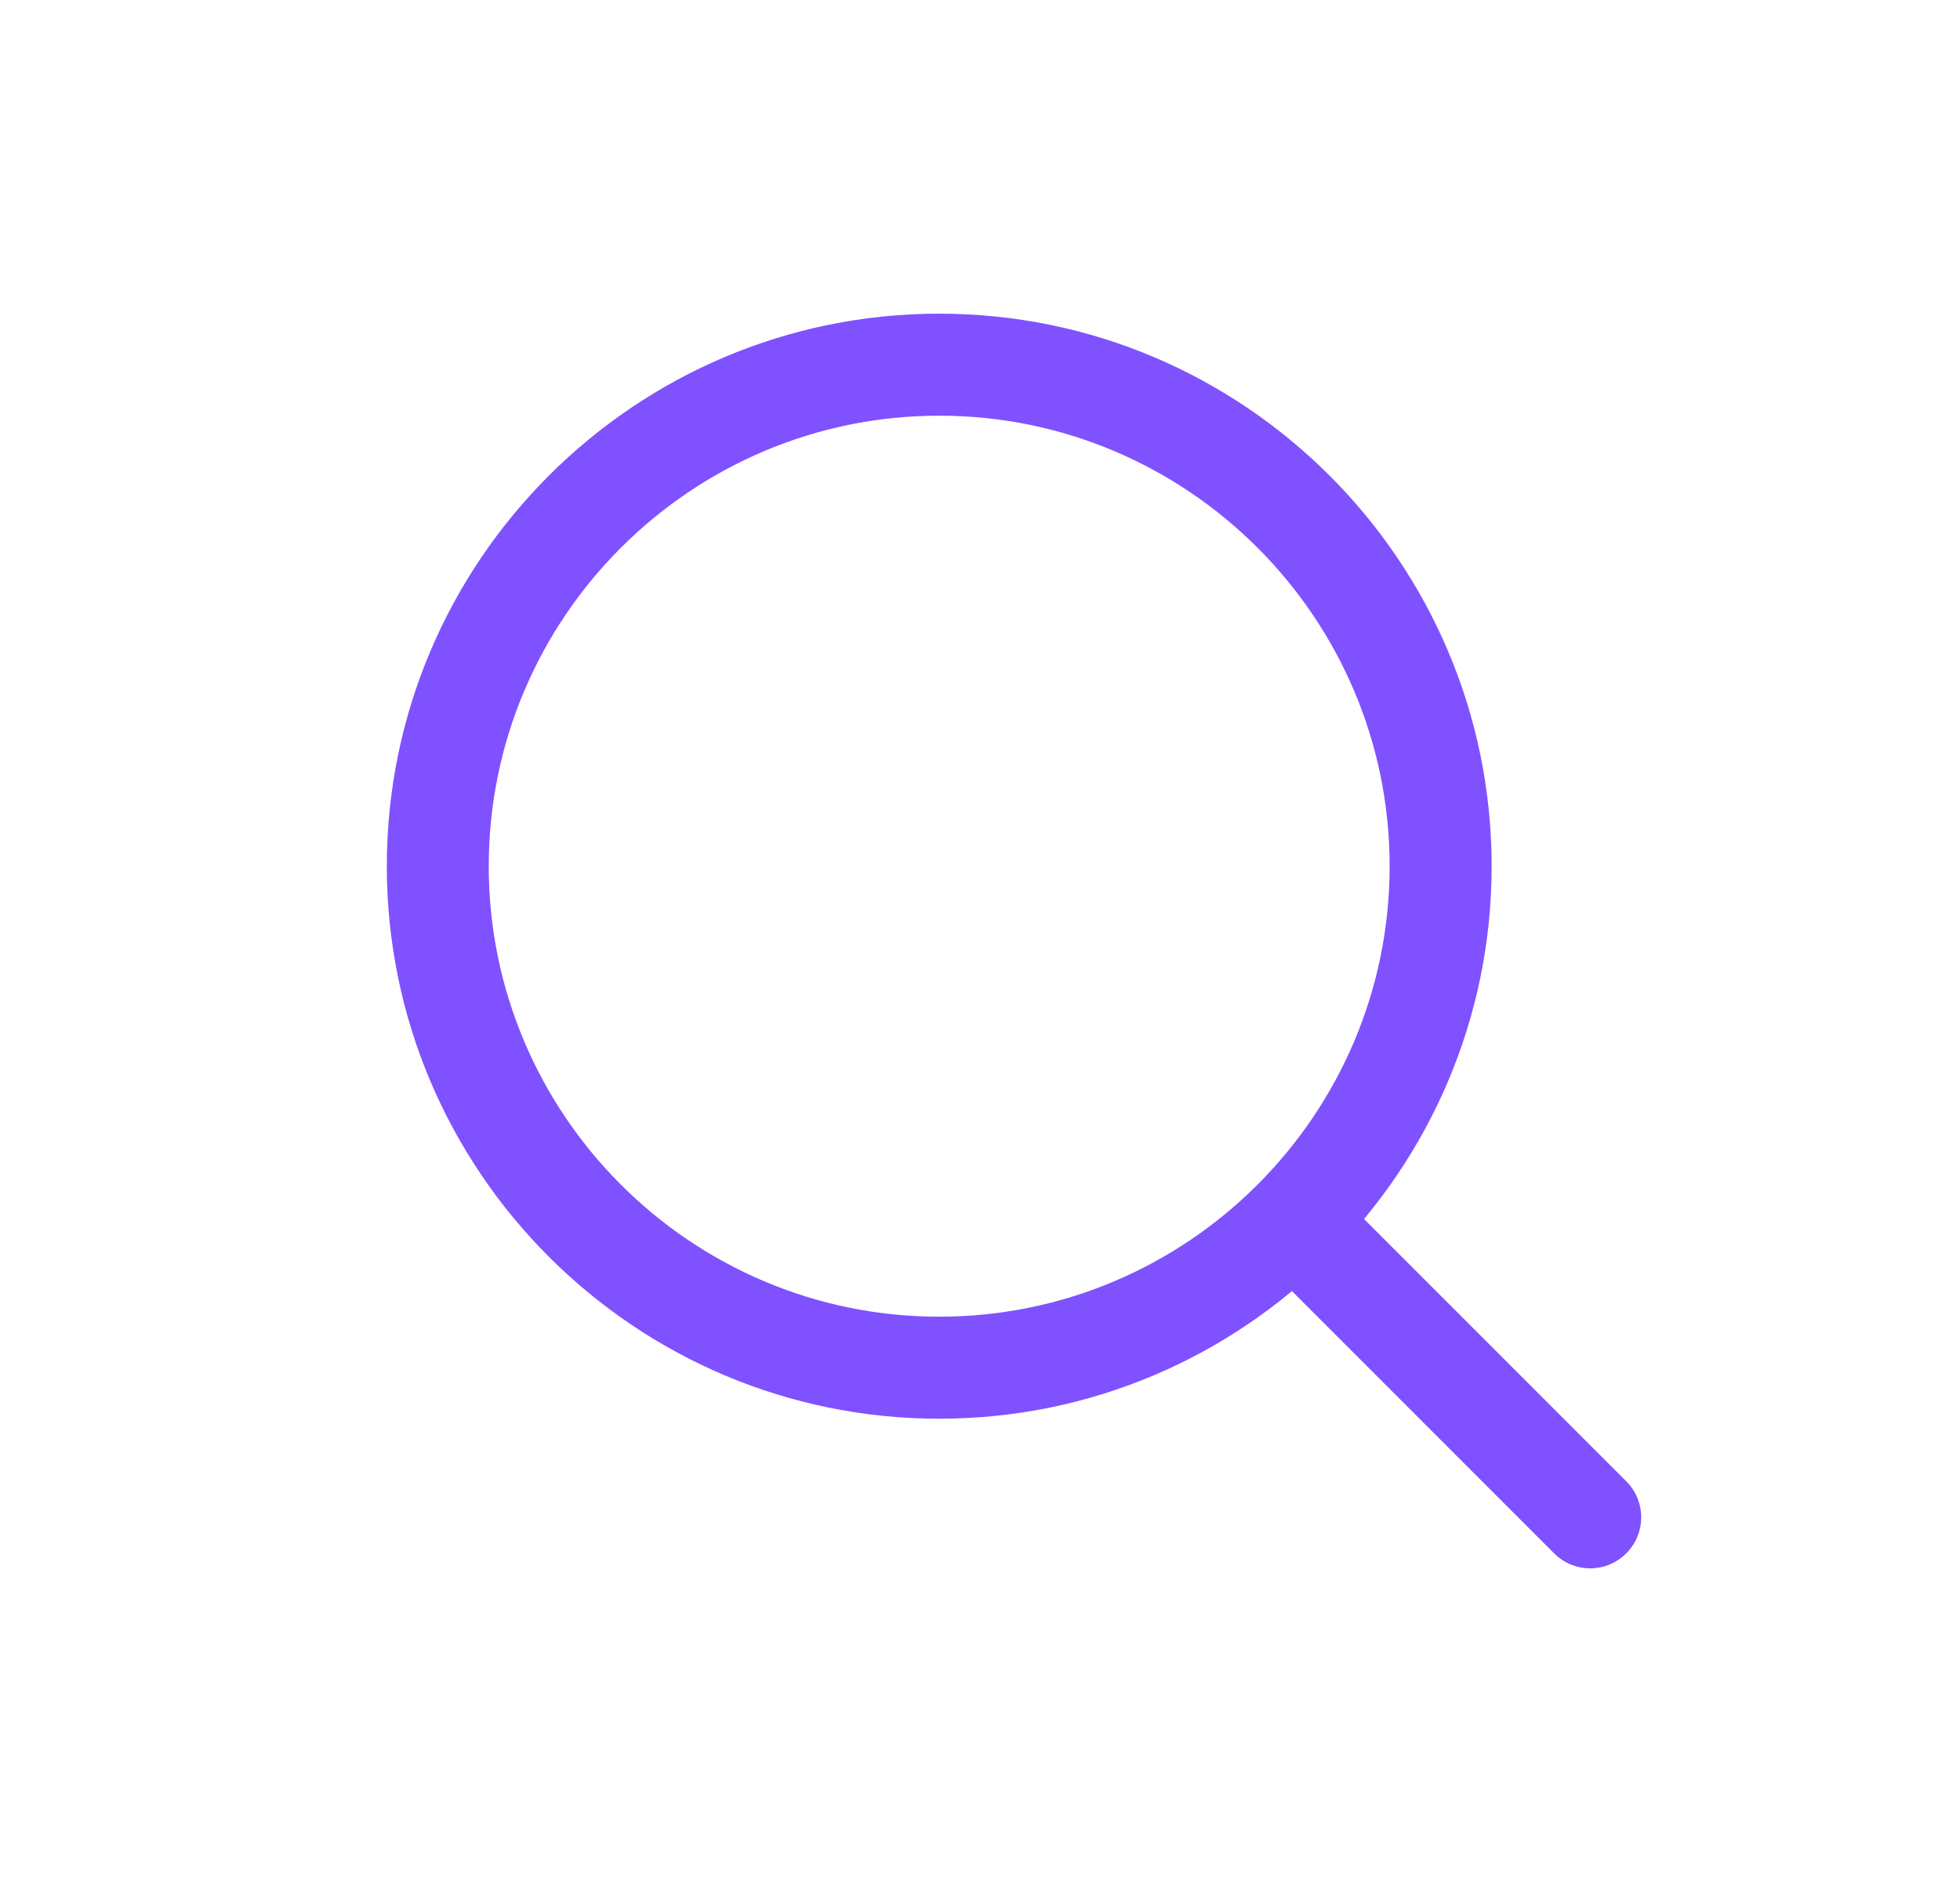
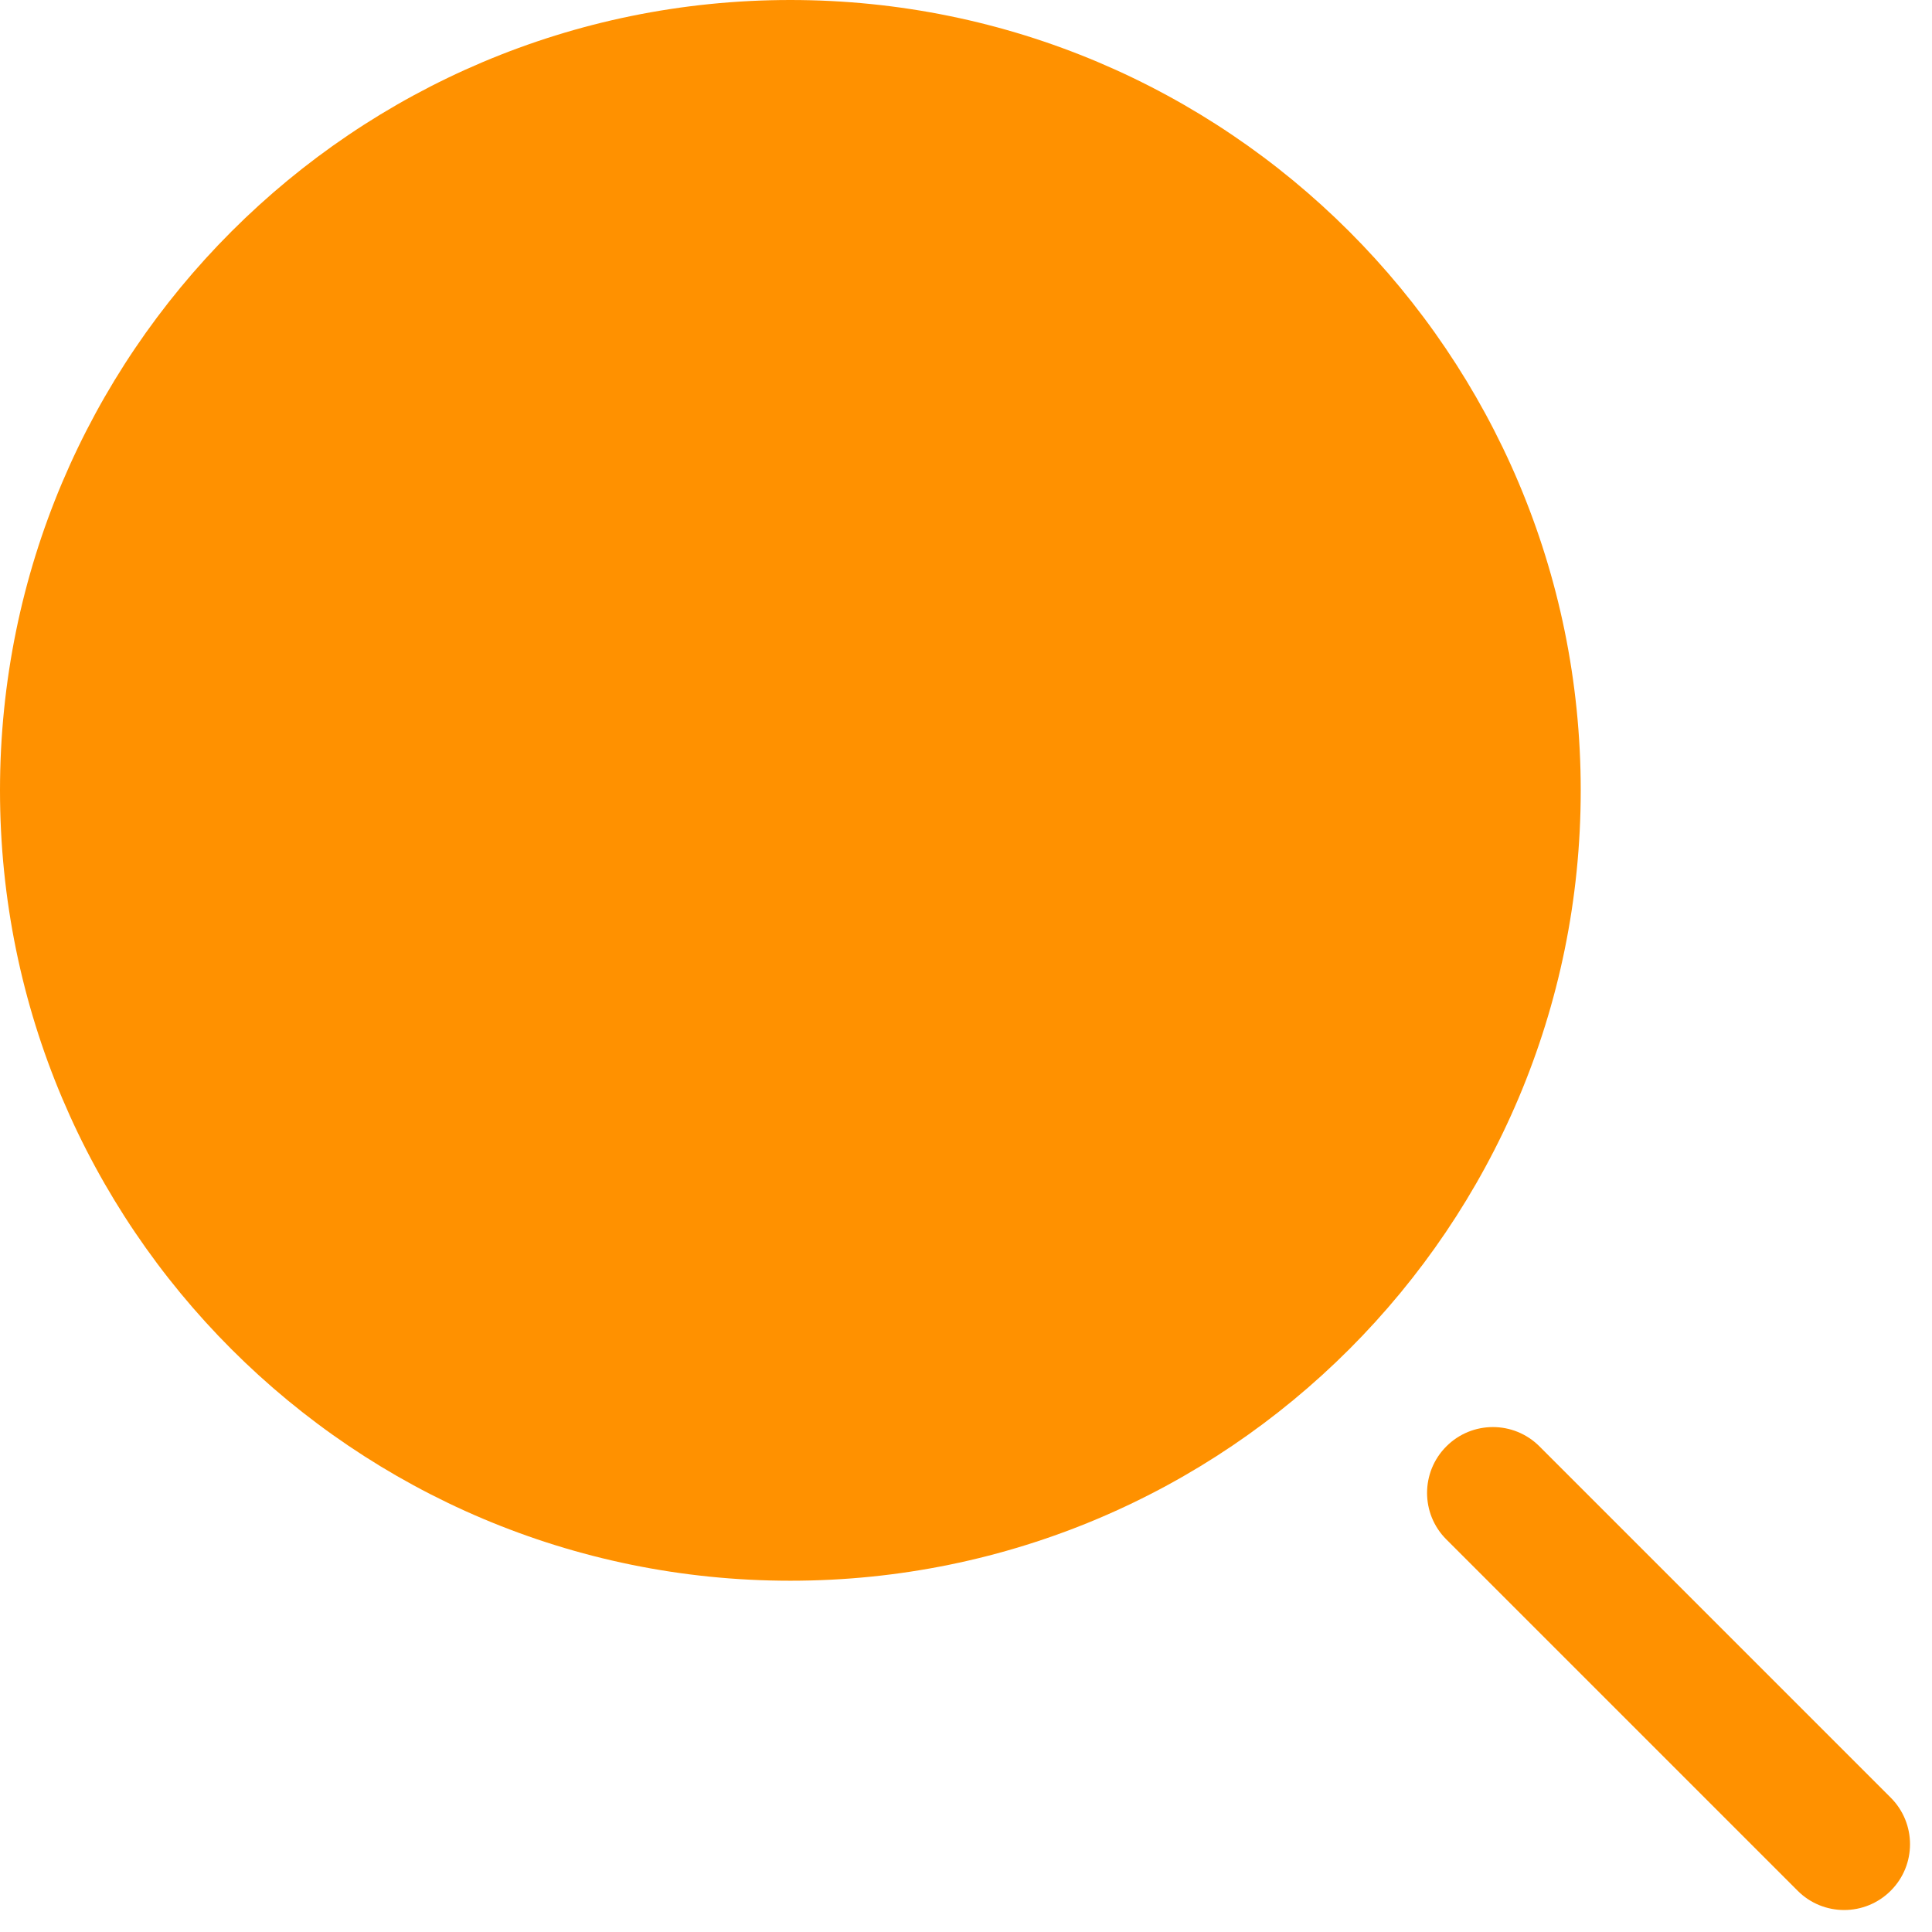
- <svg xmlns="http://www.w3.org/2000/svg" width="25" height="24" viewBox="0 0 25 24" fill="none">
-   <path d="M11.98 4C8.095 4 4.934 7.161 4.934 11.046C4.934 14.931 8.095 18.092 11.98 18.092C15.865 18.092 19.026 14.931 19.026 11.046C19.026 7.161 15.865 4 11.98 4ZM11.98 16.791C8.812 16.791 6.234 14.214 6.234 11.046C6.234 7.878 8.812 5.301 11.98 5.301C15.148 5.301 17.725 7.878 17.725 11.046C17.725 14.214 15.148 16.791 11.98 16.791Z" fill="#8051FF" />
-   <path d="M20.743 18.89L17.014 15.161C16.759 14.907 16.348 14.907 16.094 15.161C15.84 15.415 15.84 15.826 16.094 16.08L19.823 19.809C19.95 19.936 20.116 20 20.283 20C20.449 20 20.616 19.936 20.743 19.809C20.997 19.555 20.997 19.143 20.743 18.89Z" fill="#8051FF" />
+ <svg xmlns="http://www.w3.org/2000/svg" width="22" height="22" viewBox="0 0 22 22" fill="none">
+   <path d="M0 9C0 4.029 4.029 0 9 0C13.971 0 18 4.029 18 9C18 13.971 13.971 18 9 18C4.029 18 0 13.971 0 9Z" fill="#FF9100" />
+   <path d="M17.53 16.47C17.237 16.177 16.763 16.177 16.47 16.47C16.177 16.763 16.177 17.238 16.47 17.53L20.47 21.53C20.762 21.823 21.237 21.823 21.53 21.53C21.823 21.238 21.823 20.763 21.53 20.47L17.53 16.47Z" fill="#FF9100" />
</svg>
